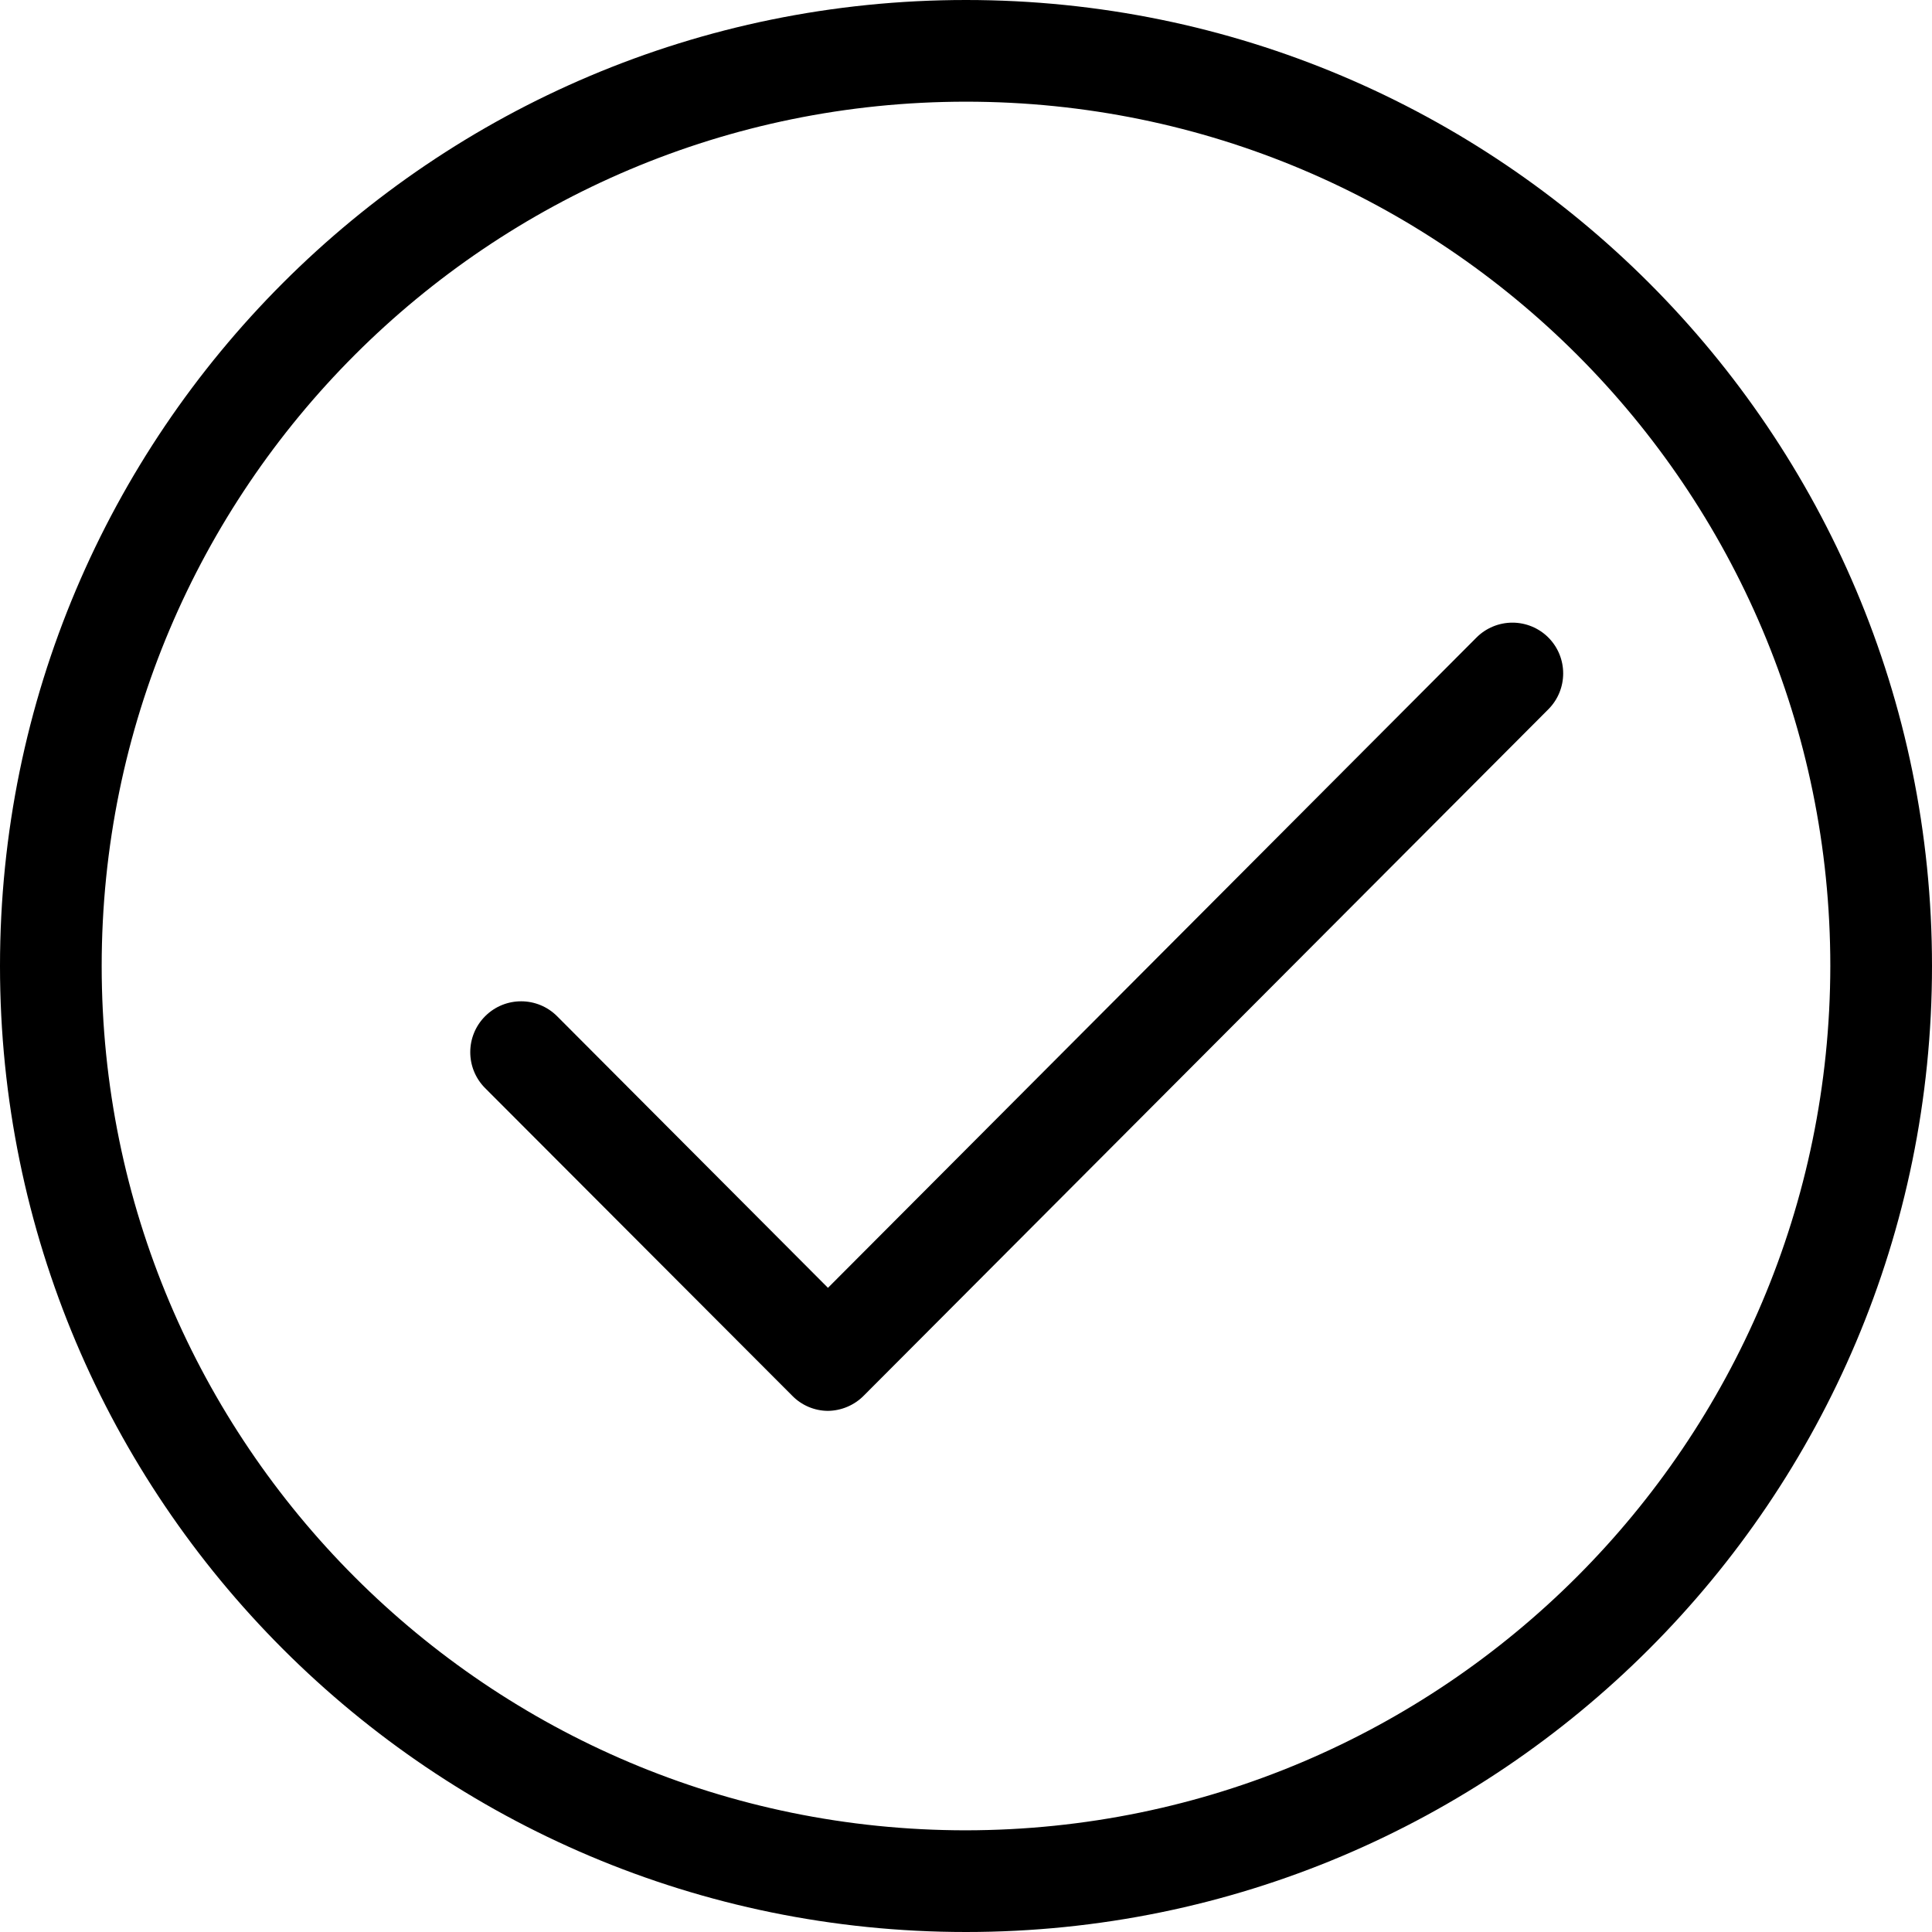
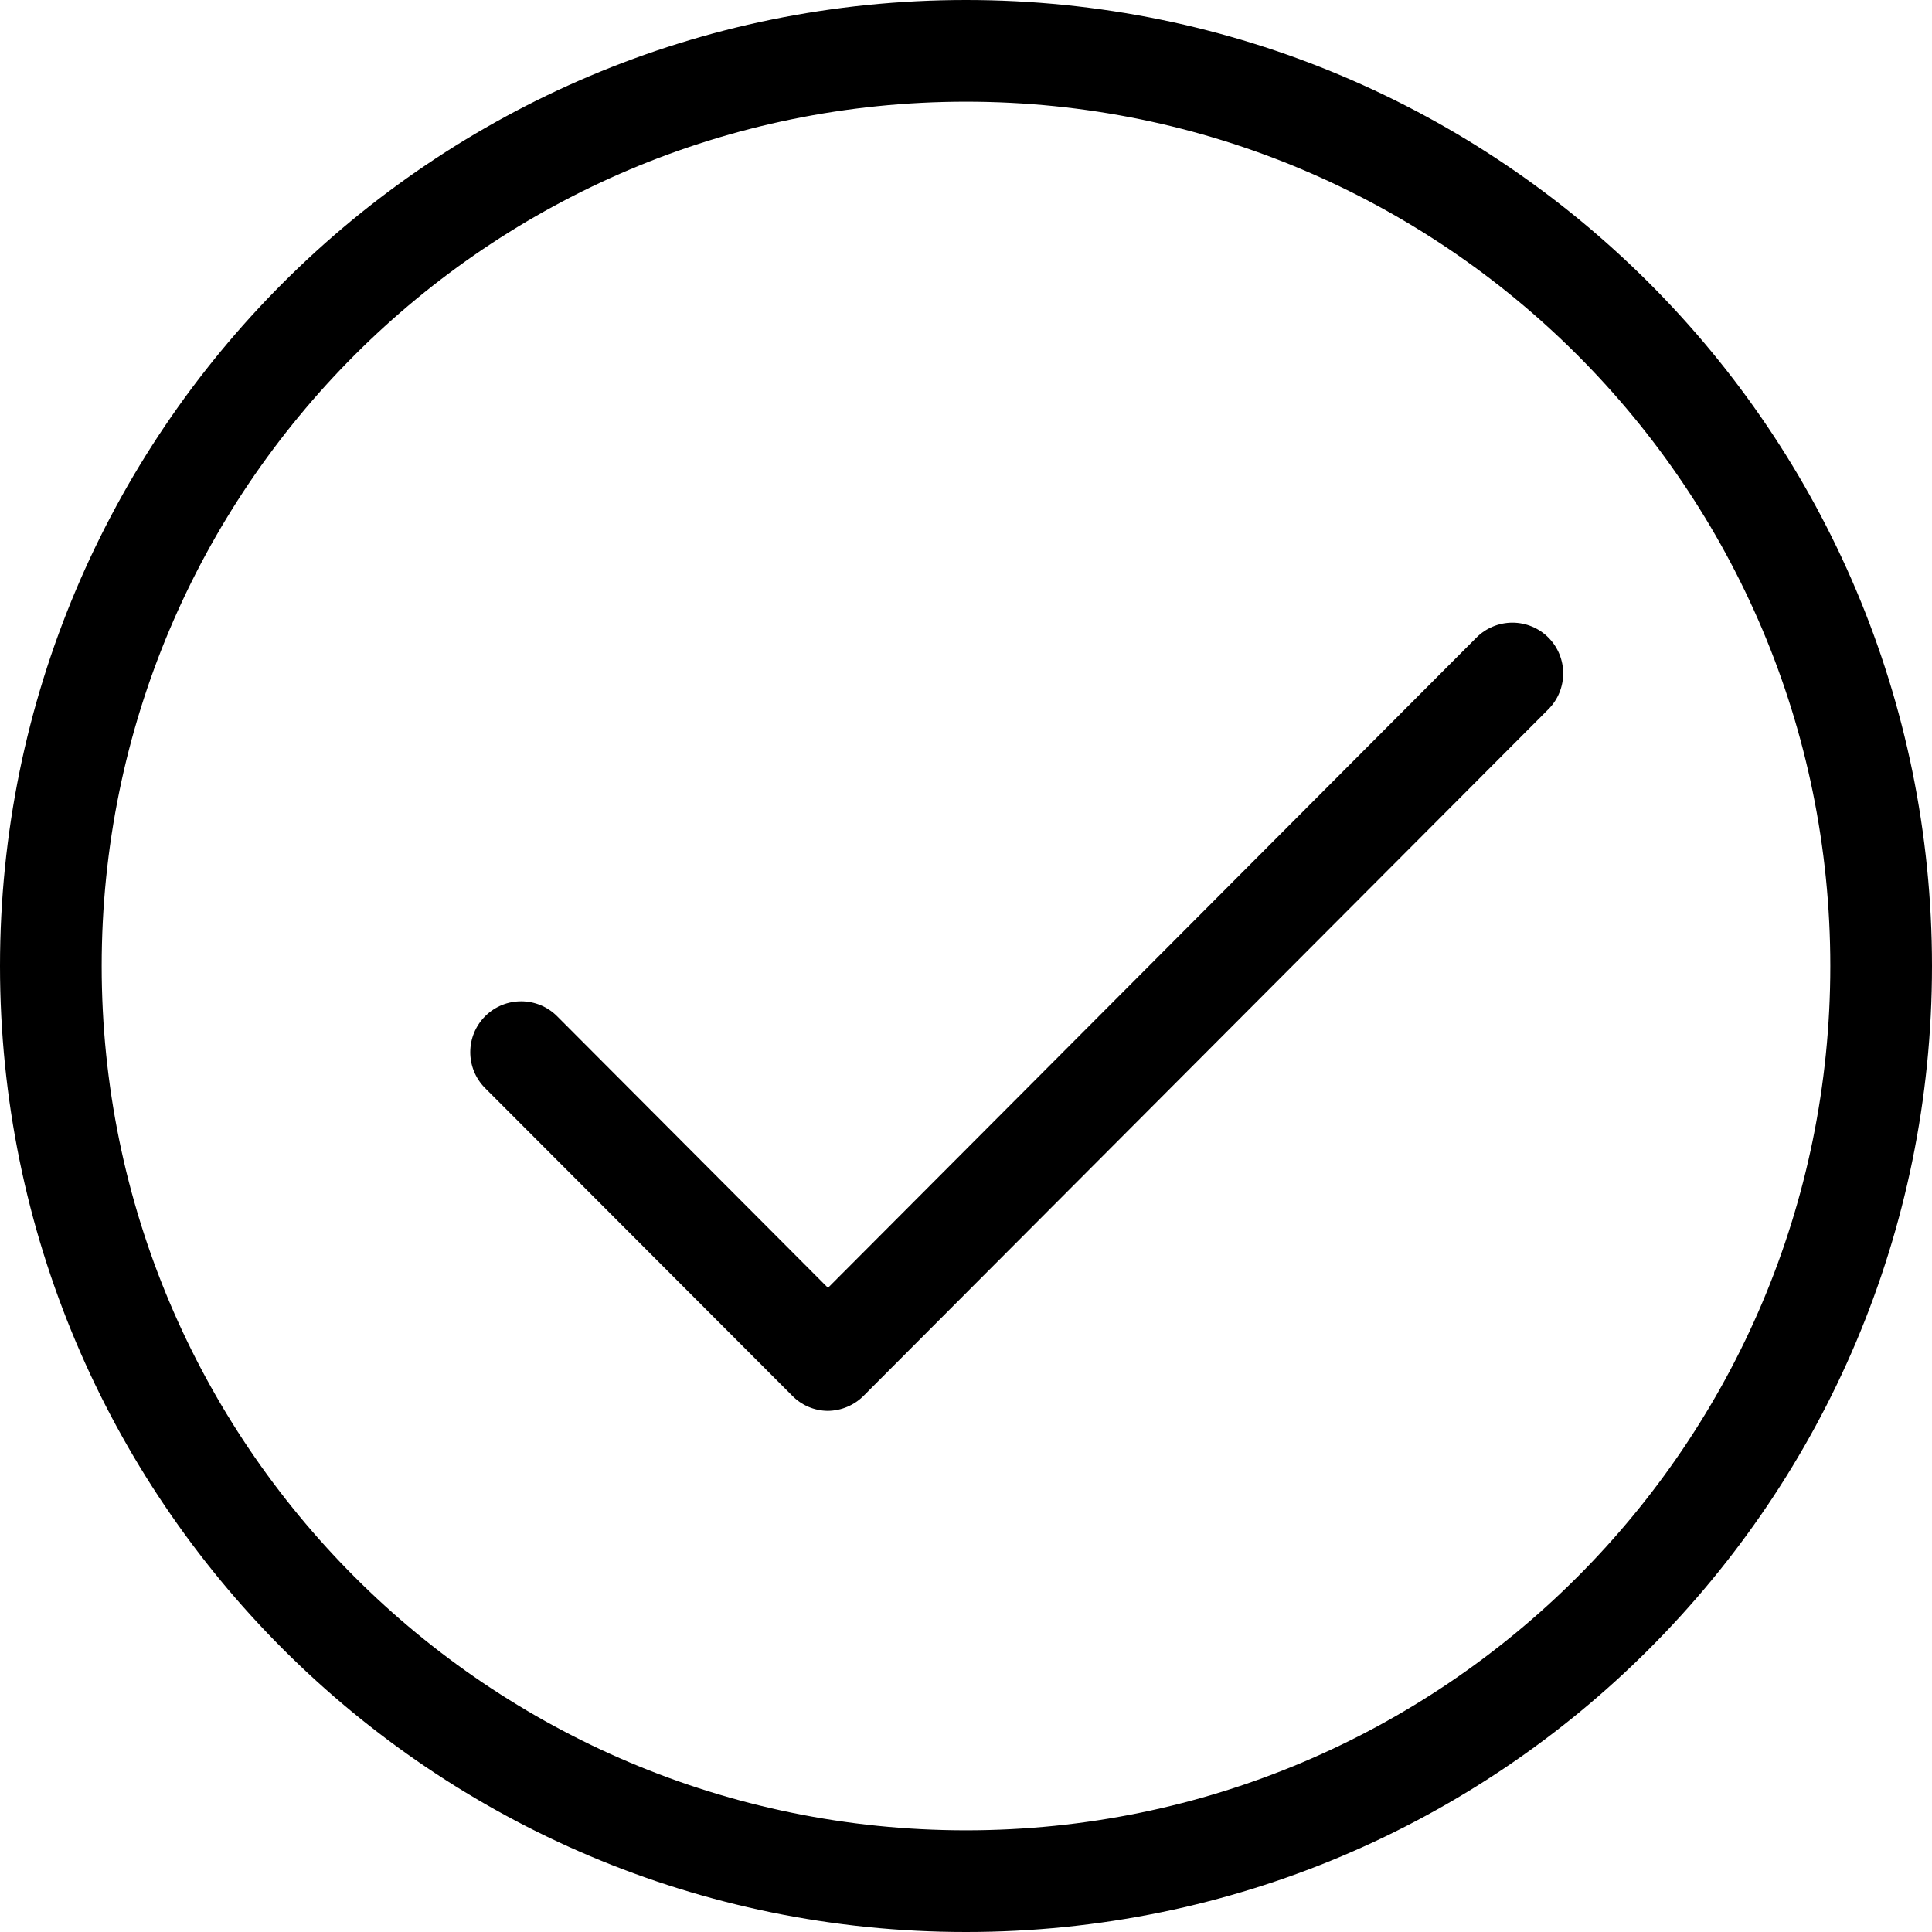
<svg xmlns="http://www.w3.org/2000/svg" width="38" height="38" viewBox="0 0 38 38">
-   <defs>
-     <style>
-       .cls-1 {
-         fill-rule: evenodd;
-       }
-     </style>
-   </defs>
-   <path id="Tick" class="cls-1" d="M217,1267a19,19,0,1,0,19,19A19,19,0,0,0,217,1267Zm0,36a17,17,0,1,1,17-17A17.021,17.021,0,0,1,217,1303Zm11.455-23.46a1,1,0,0,0-1.415,0l-12.755,12.79-5.325-5.34a1,1,0,0,0-1.42,1.41l6.04,6.05a0.988,0.988,0,0,0,.7.3,1.008,1.008,0,0,0,.71-0.3l13.465-13.5A1,1,0,0,0,228.455,1279.54Z" transform="translate(-198 -1267)" />
+   <path id="Tick" d="M217,1267a19,19,0,1,0,19,19A19,19,0,0,0,217,1267Zm0,36a17,17,0,1,1,17-17,17,17,0,0,1-17,17Zm11.455-23.46a1,1,0,0,0-1.415,0l-12.755,12.79-5.325-5.34a1,1,0,0,0-1.42,1.41l6.04,6.05a.988.988,0,0,0,.7.3,1.009,1.009,0,0,0,.71-.3l13.465-13.5A1,1,0,0,0,228.455,1279.54Z" transform="translate(-198 -1267)" fill-rule="evenodd" />
</svg>
